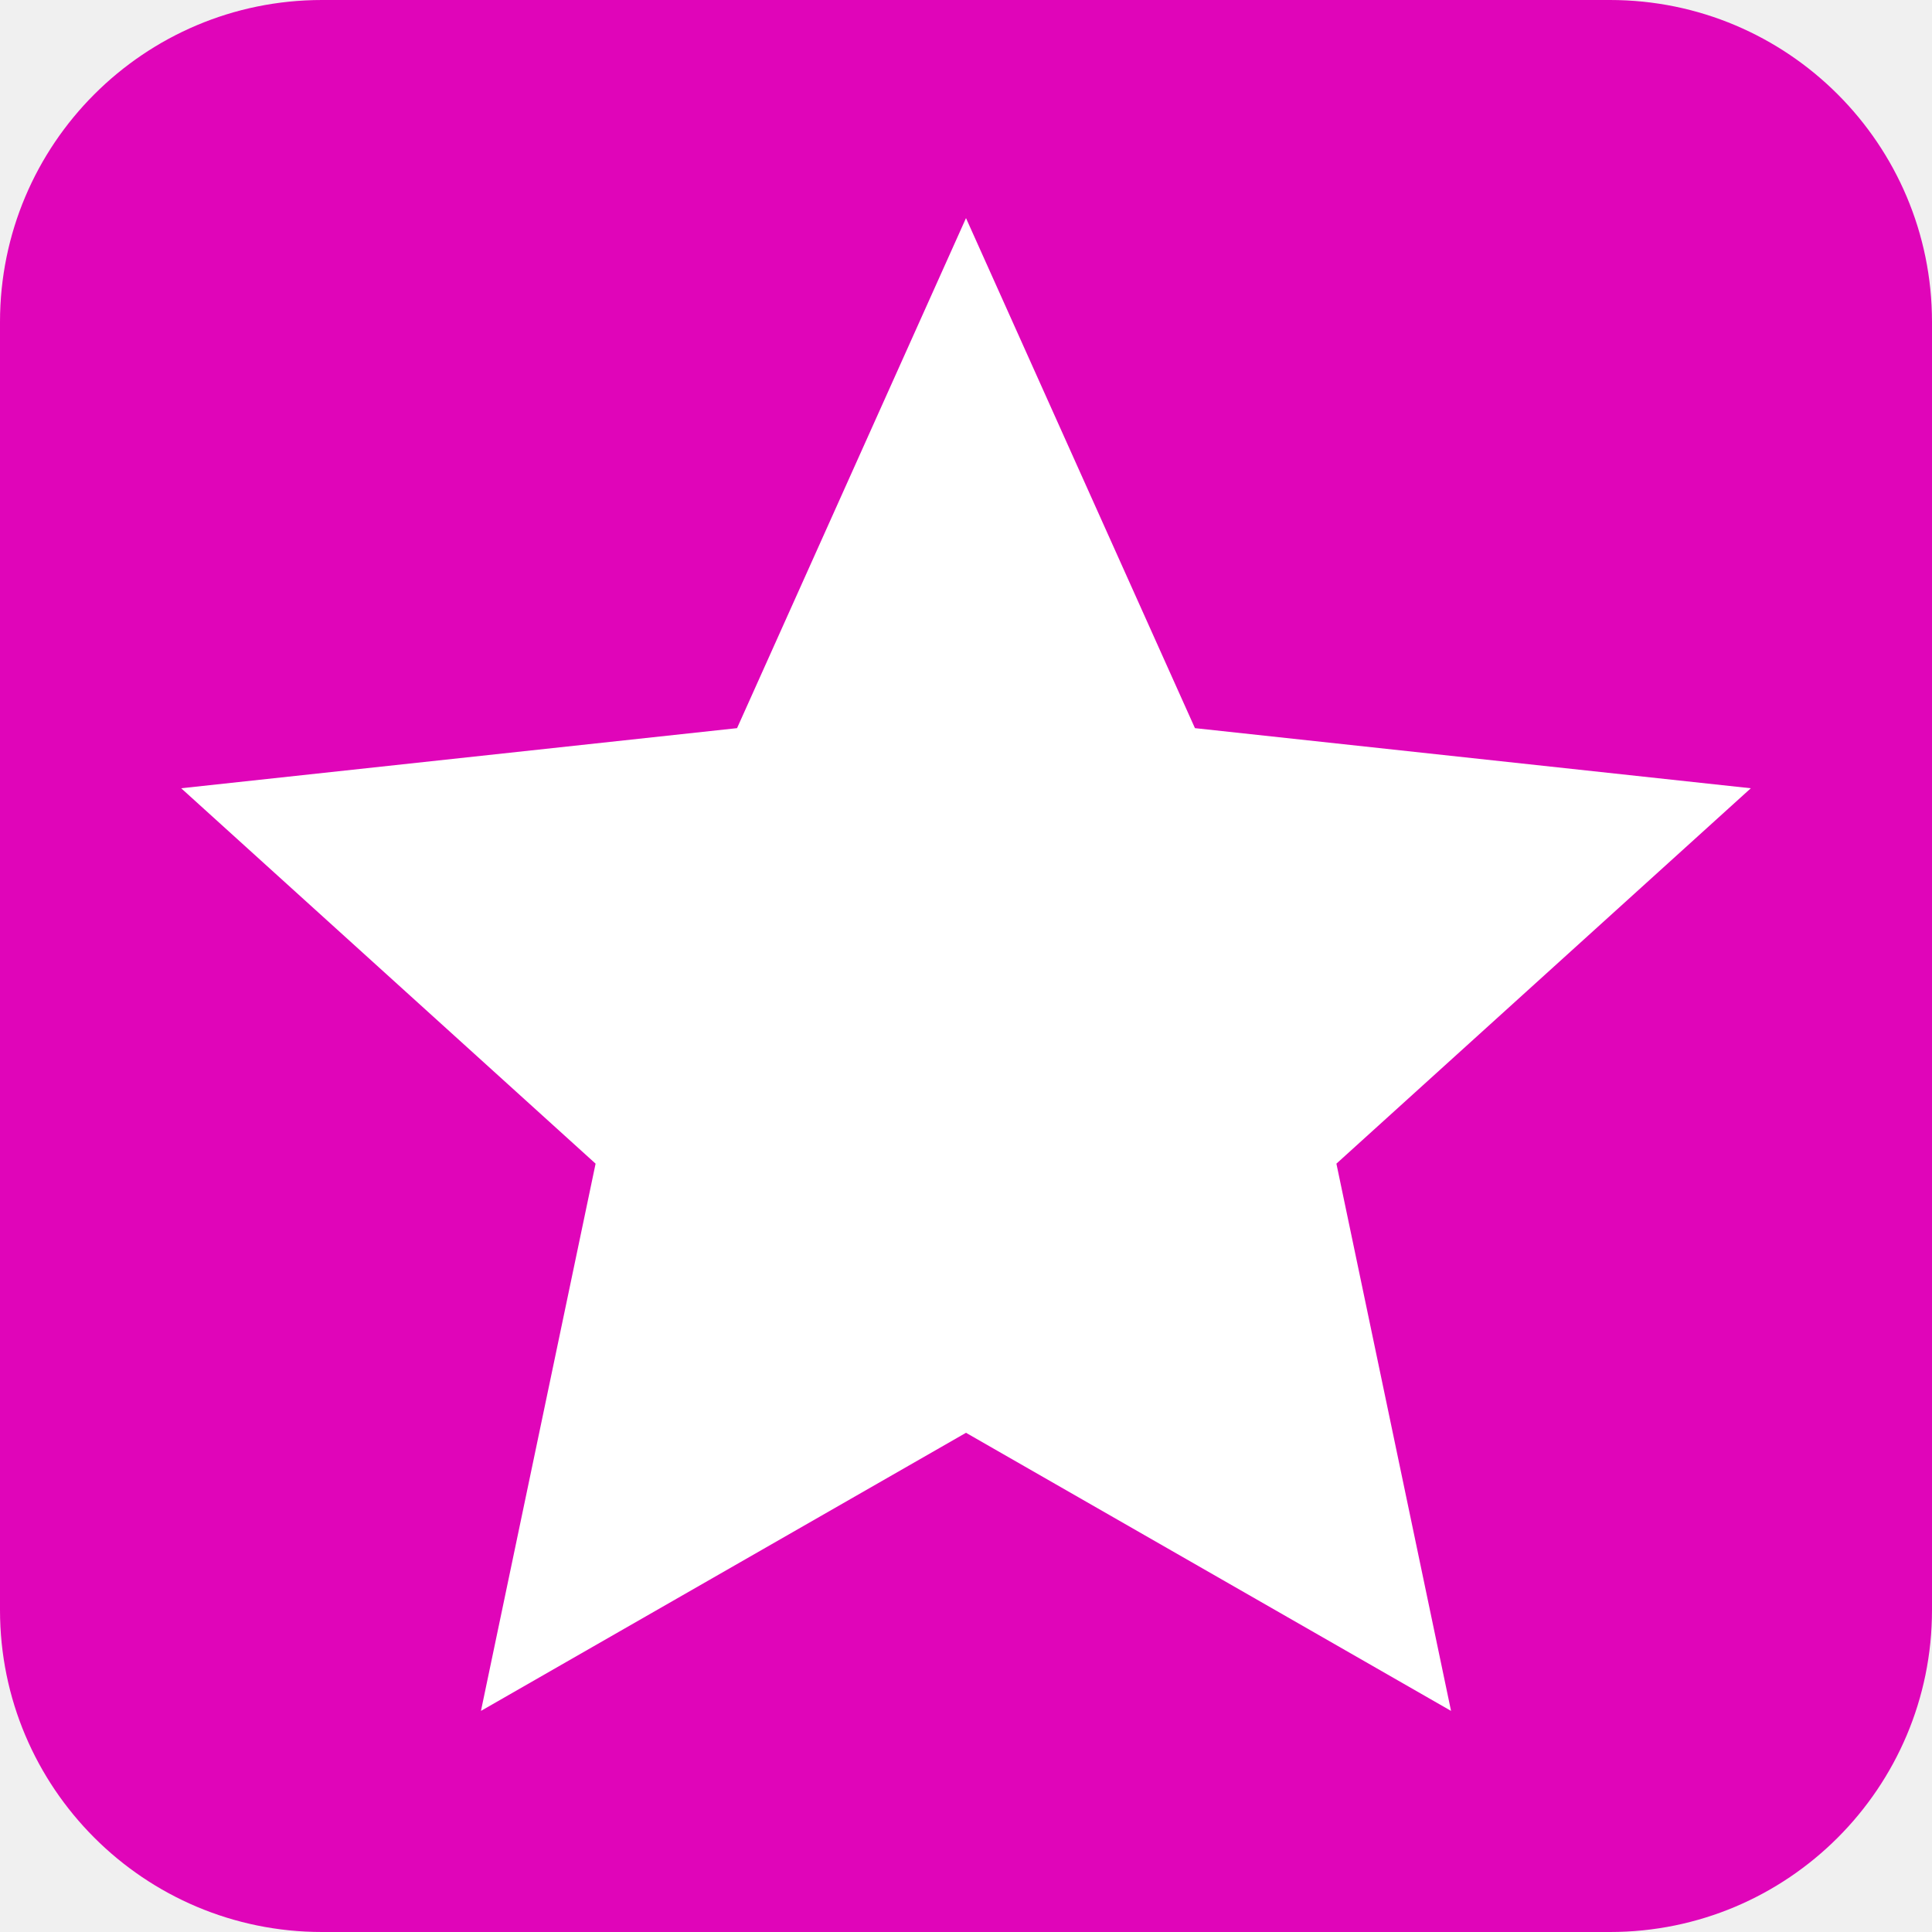
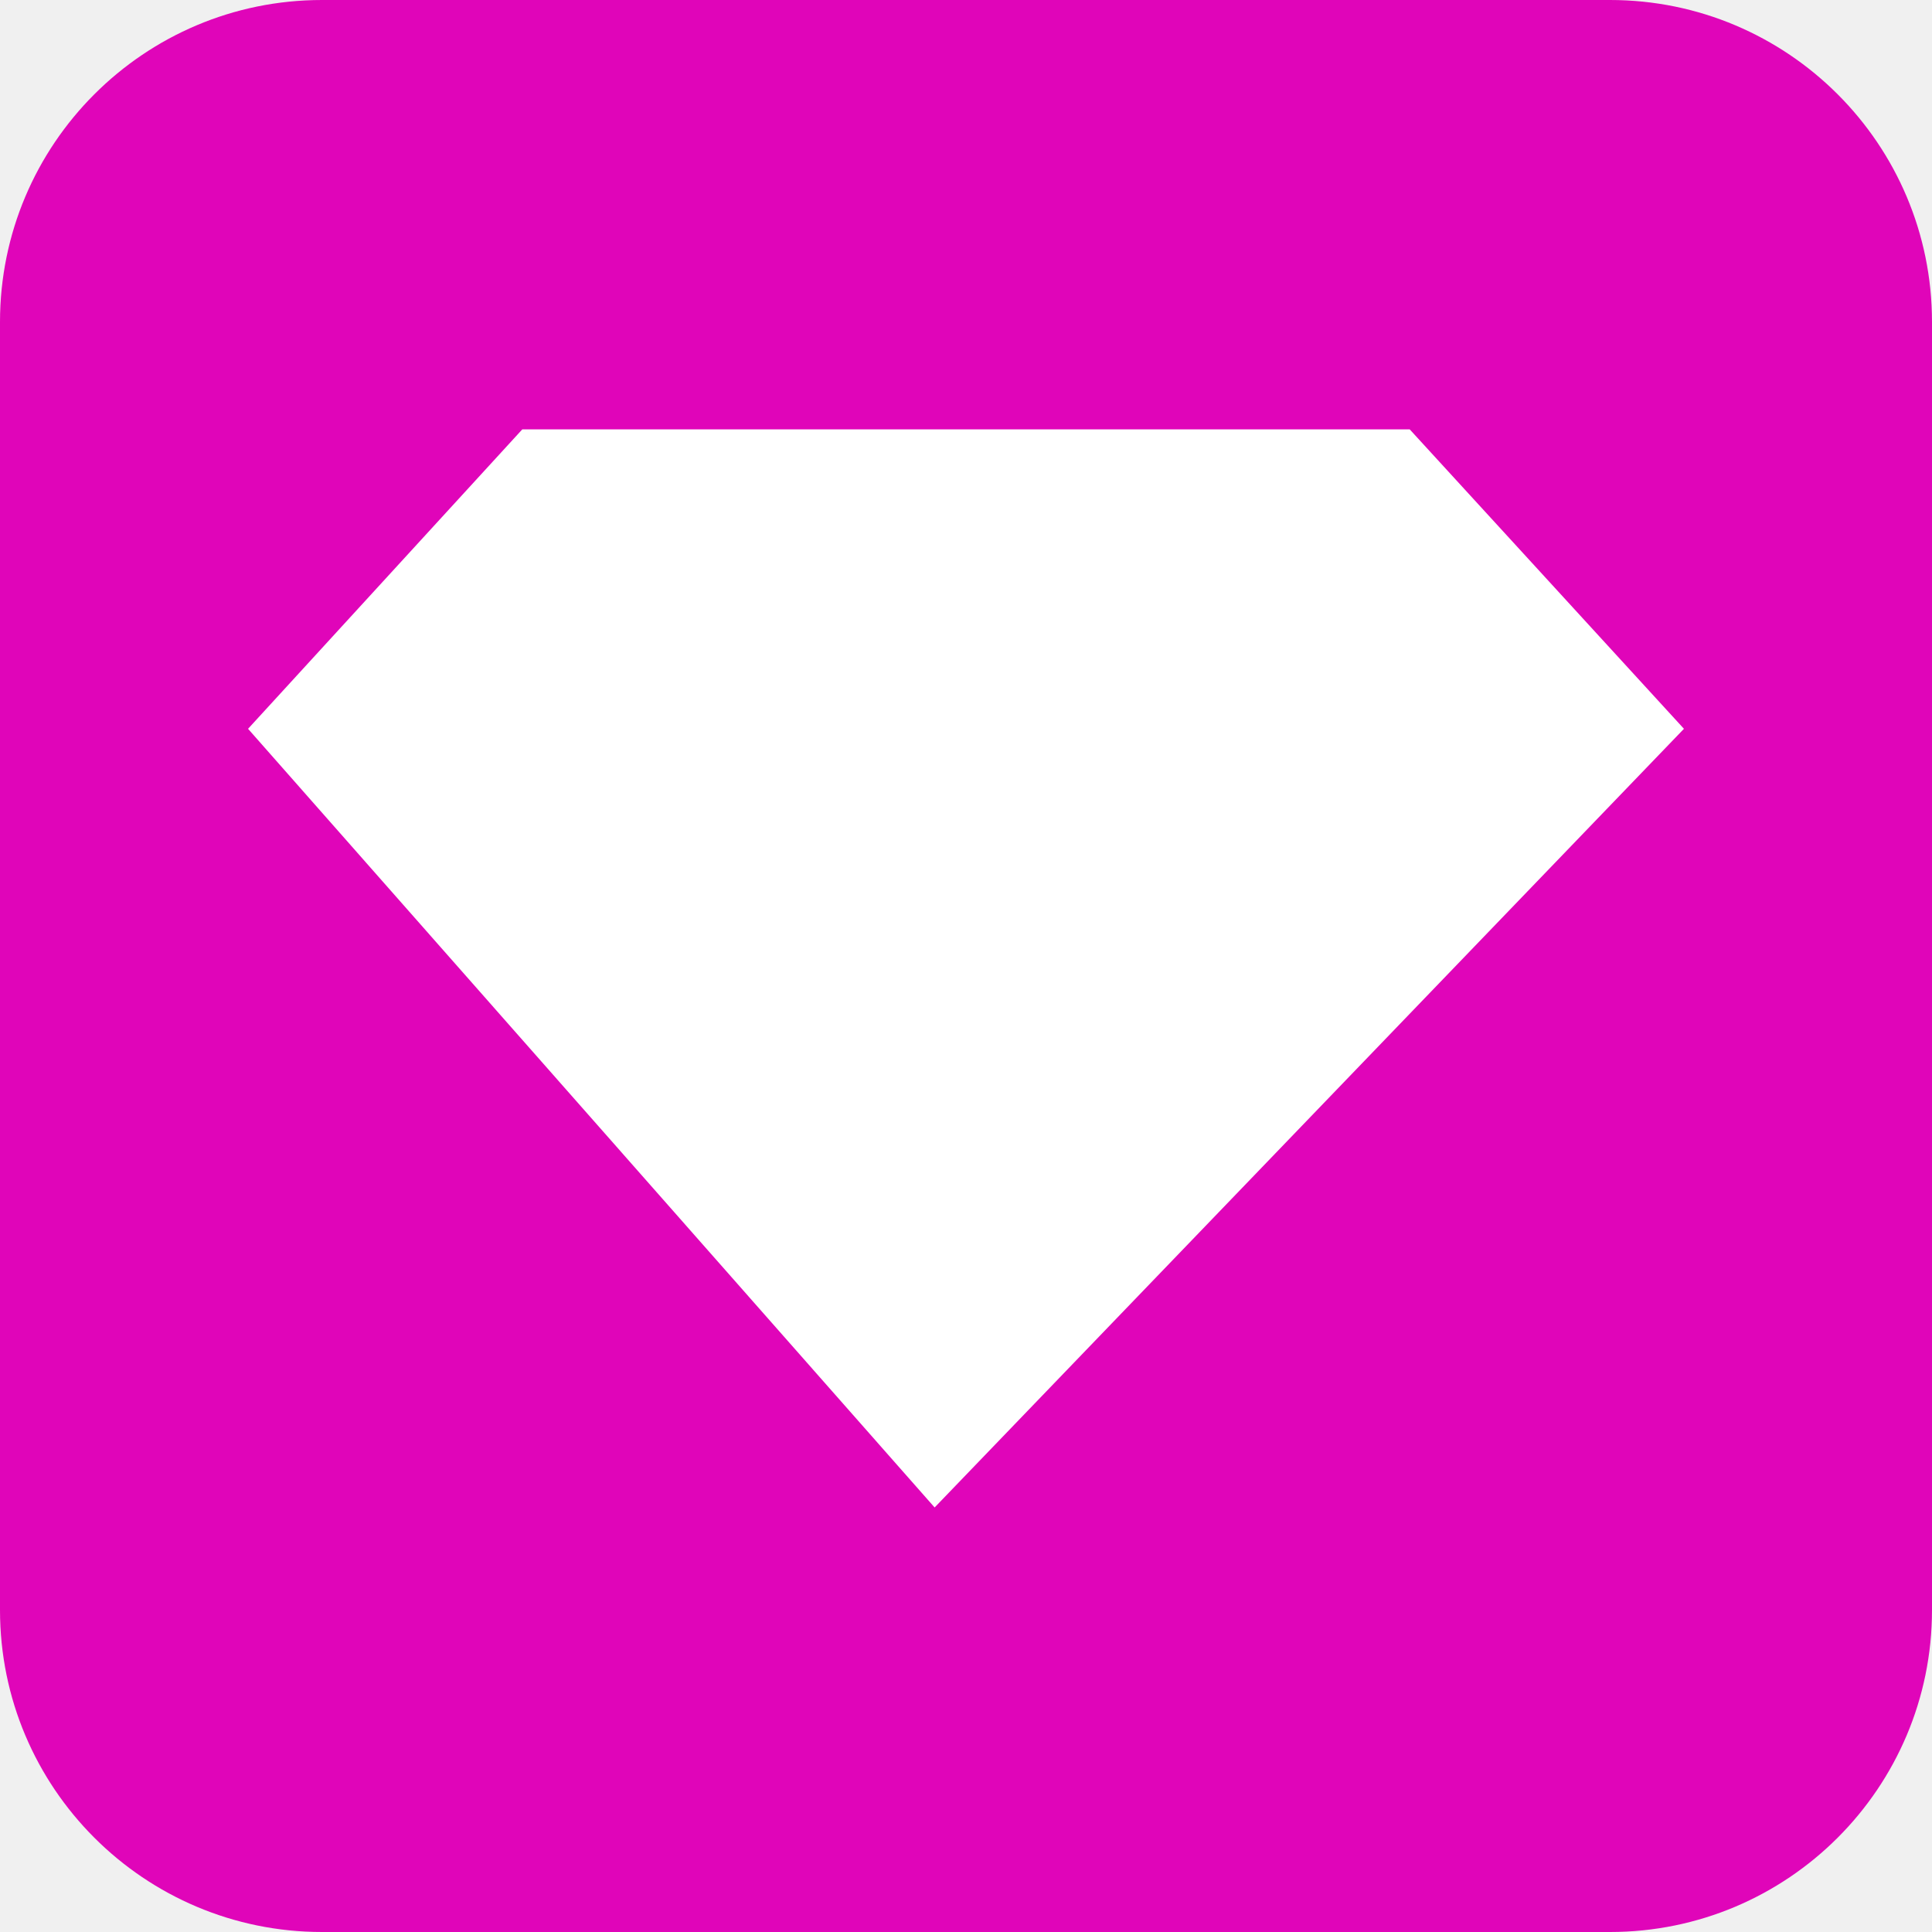
<svg xmlns="http://www.w3.org/2000/svg" viewBox="0 0 36 36" width="18" height="18">
  <rect width="36" height="36" rx="6" fill="#e005b9" />
-   <path fill="#fff" d="M 8.055,-6.556 12.321,2.948 22.679,4.068 14.957,11.063 17.093,21.26 8.055,16.078 -0.983,21.26 1.153,11.063 -6.569,4.068 3.789,2.948 Z" transform="translate(9.945,10.62)" />
+   <path fill="#fff" transform="matrix(1.027399,0,0,-0.7202753,9.631838,19.54044)" d="M 7.576,-11.869 21.166,8.275 16.192,16.022 0.098,16.022 -4.876,8.275 Z" />
</svg>
